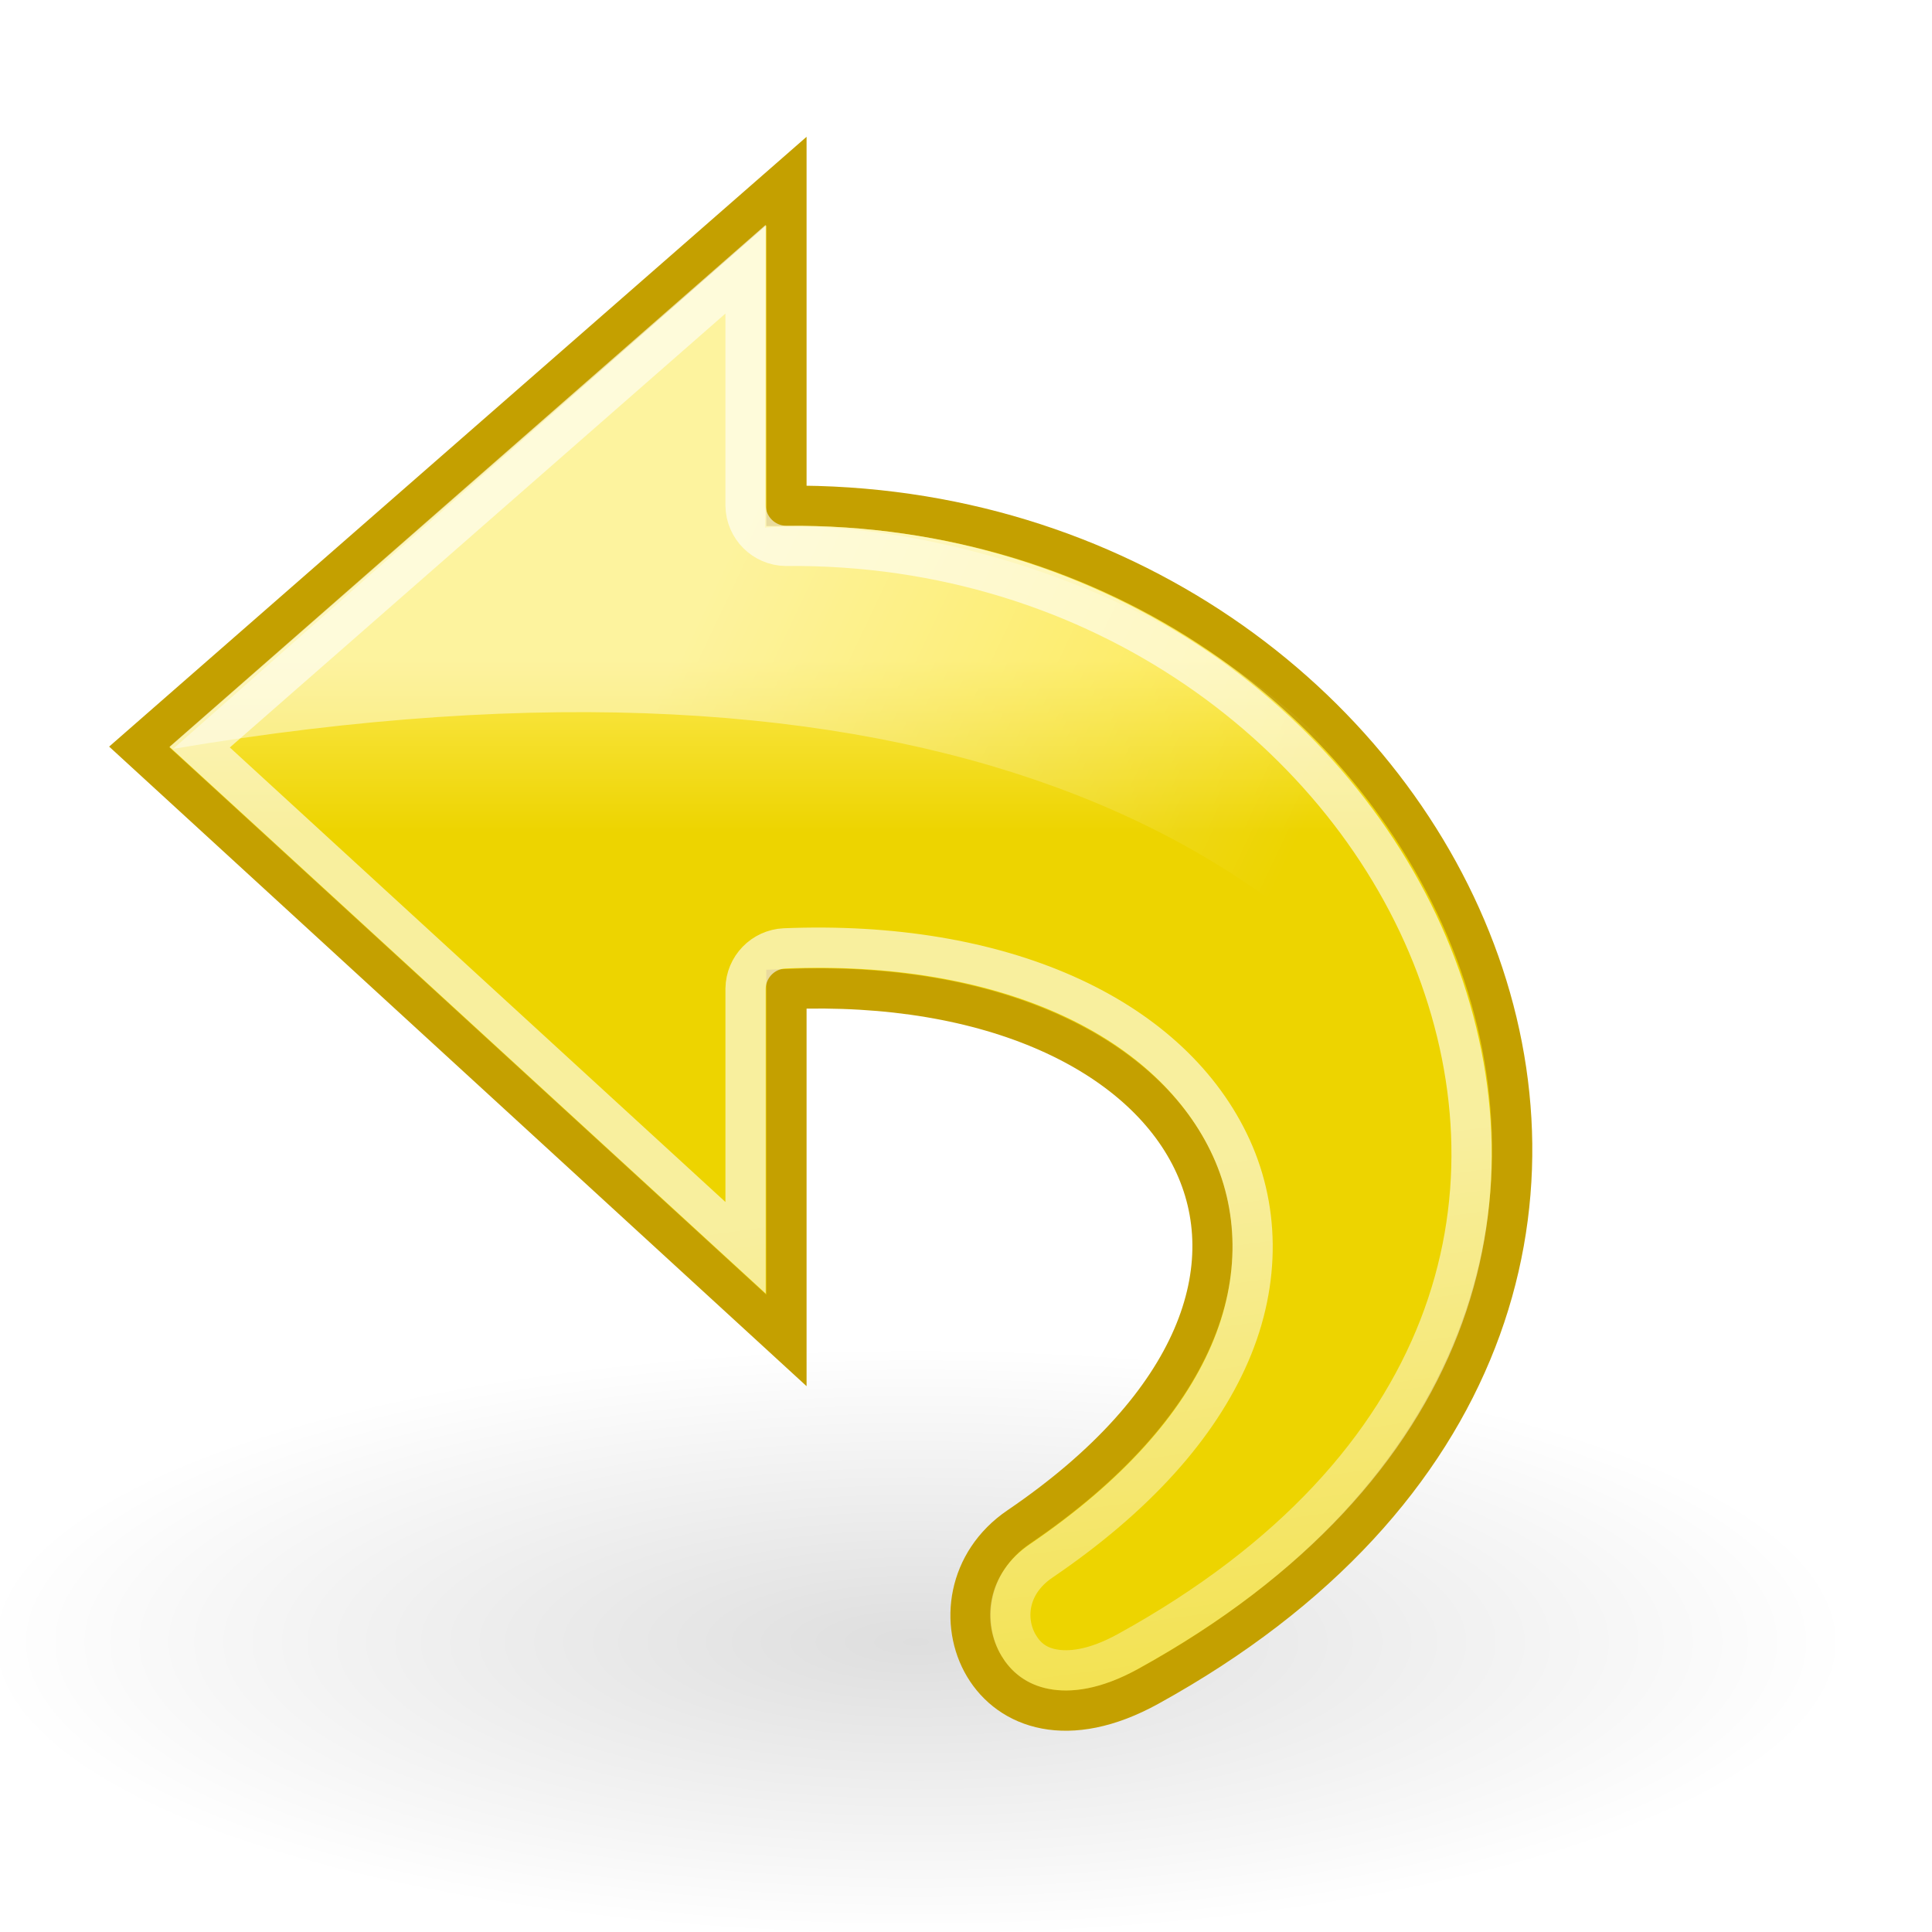
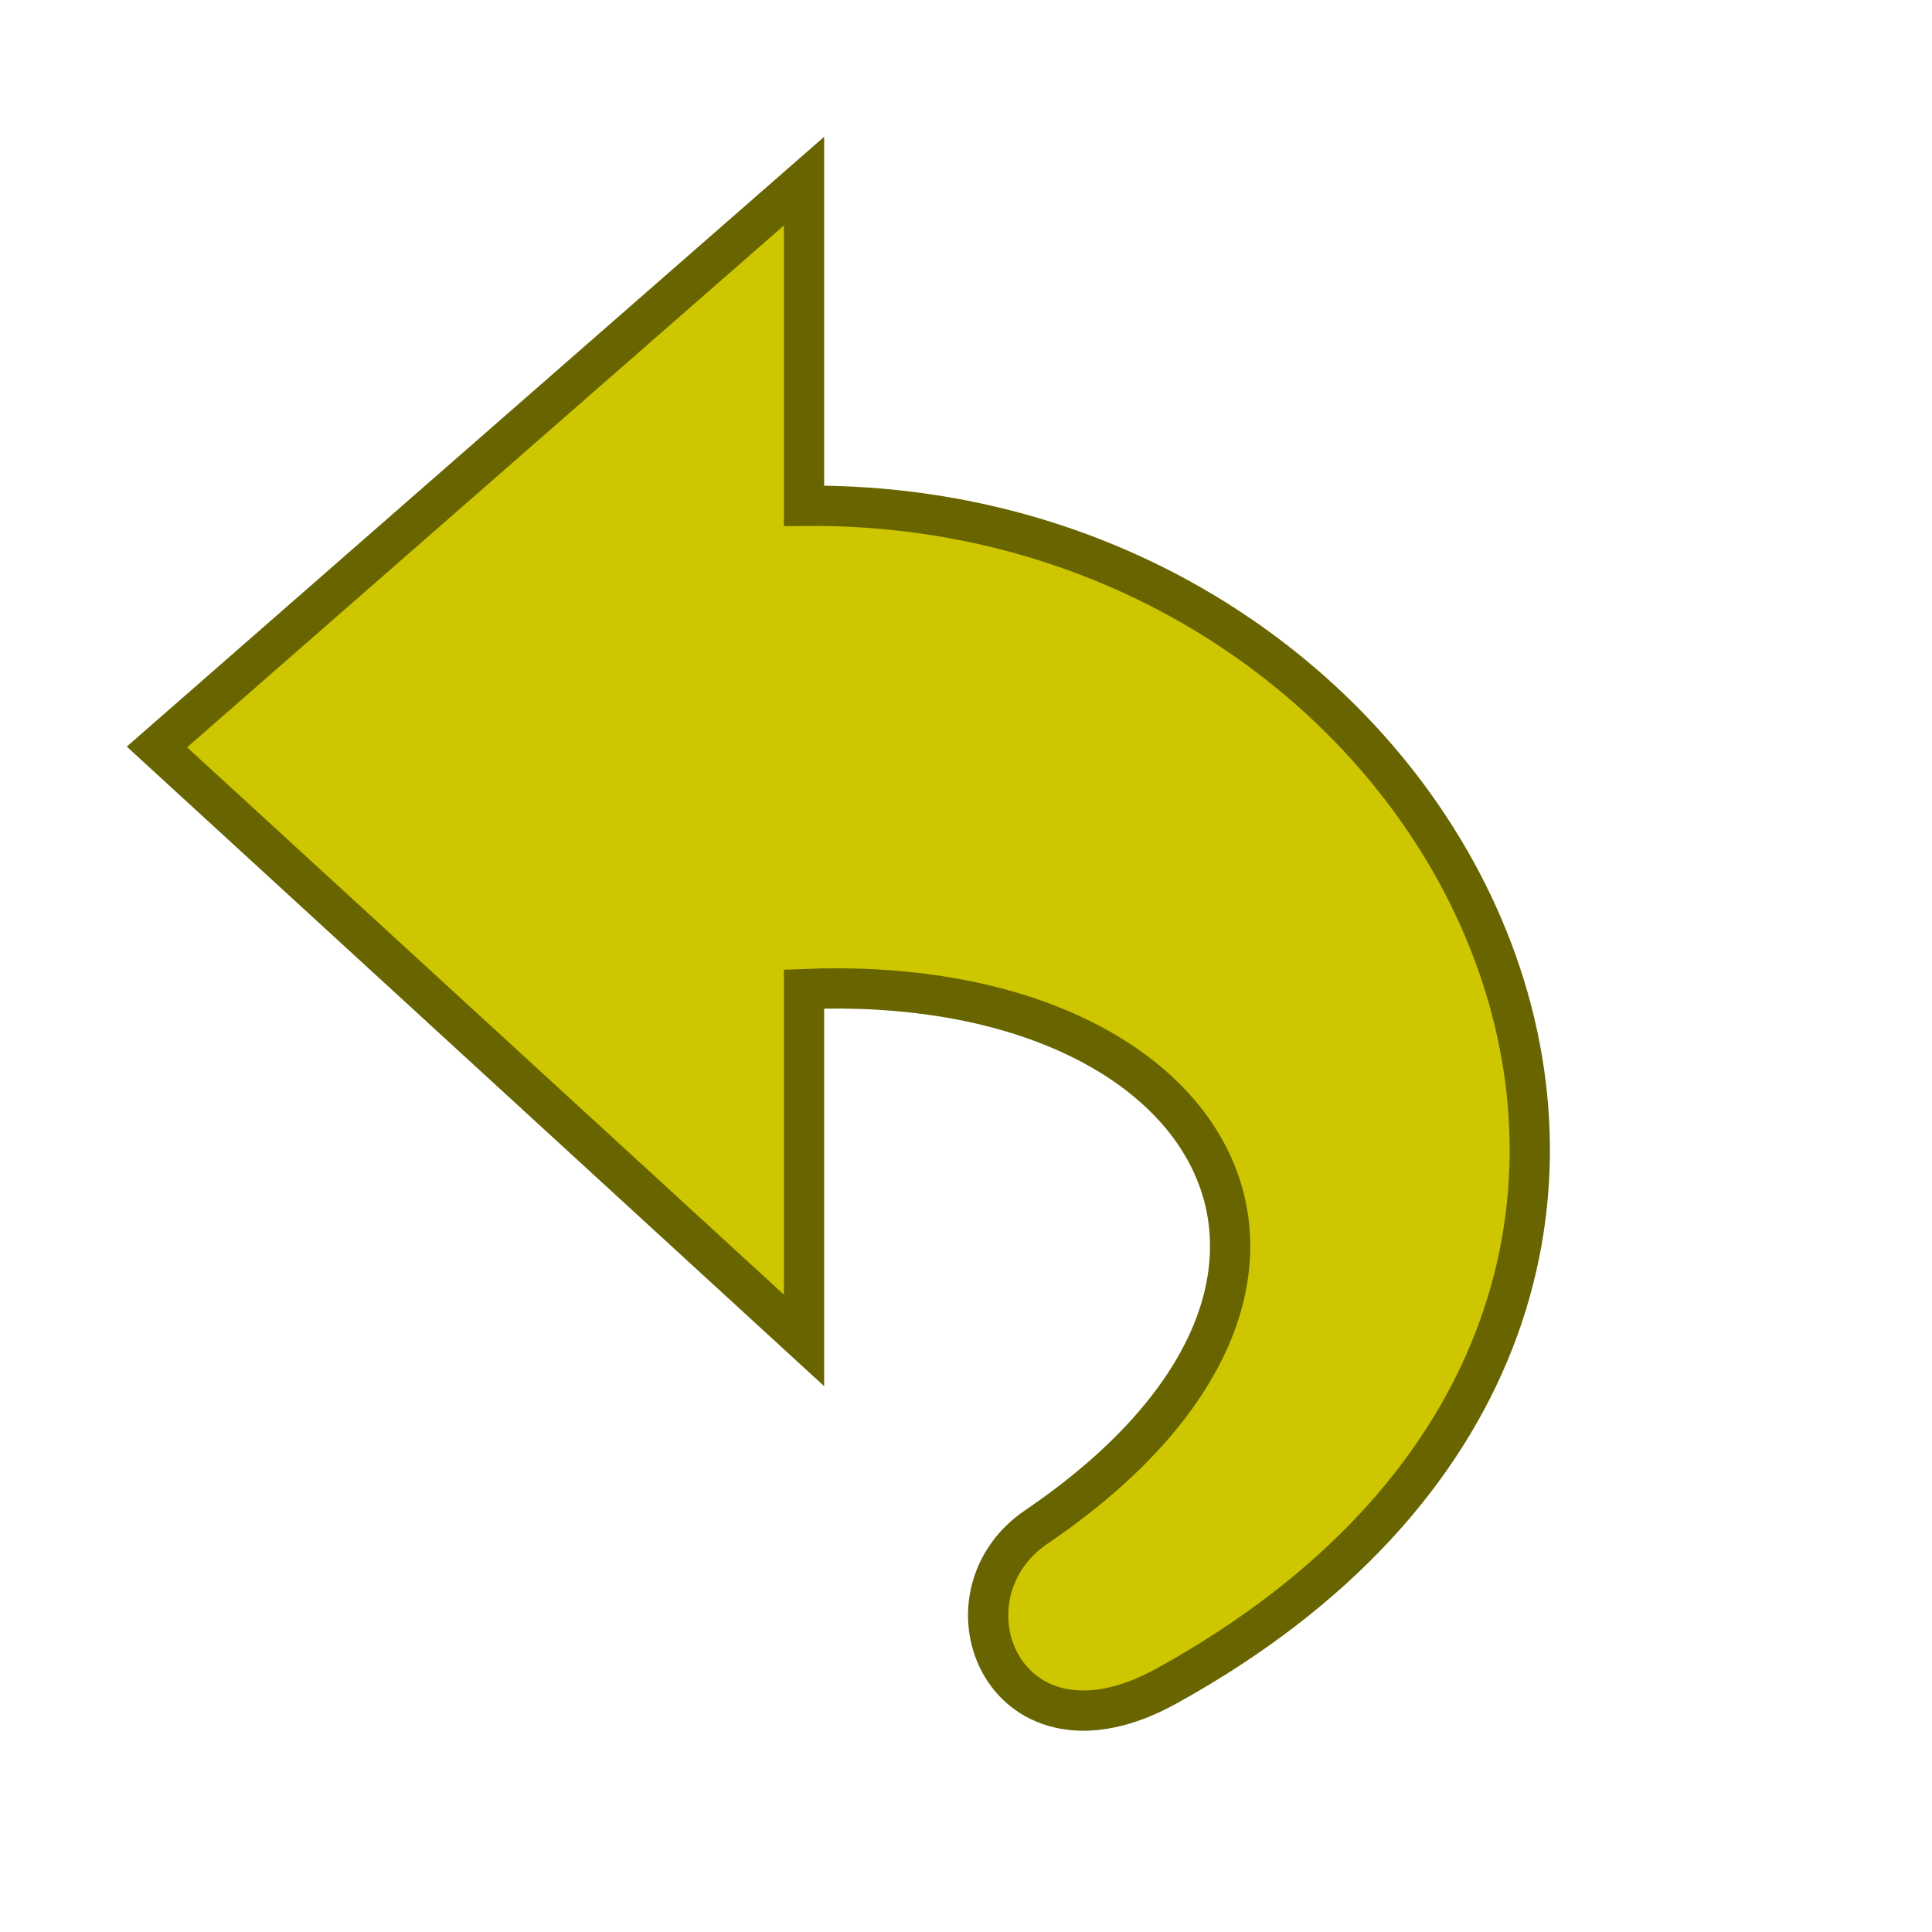
<svg xmlns="http://www.w3.org/2000/svg" xmlns:xlink="http://www.w3.org/1999/xlink" width="48" height="48" id="svg11300" version="1.0">
  <defs id="defs3">
-     <linearGradient id="linearGradient2790">
-       <stop id="stop2792" offset="0" style="stop-color:#edd400;stop-opacity:1" />
-       <stop id="stop2794" offset="1" style="stop-color:#fce94f;stop-opacity:1" />
+     <linearGradient id="linearGradient1913">
+       <stop style="stop-color:#73d216;stop-opacity:1" offset="0" id="stop1915" />
+       <stop style="stop-color:#8ae234;stop-opacity:1" offset="1" id="stop1917" />
    </linearGradient>
    <linearGradient id="linearGradient5891">
      <stop style="stop-color:#ffffff;stop-opacity:1;" offset="0" id="stop5893" />
      <stop style="stop-color:#ffffff;stop-opacity:0;" offset="1" id="stop5895" />
    </linearGradient>
    <linearGradient id="linearGradient5132">
      <stop style="stop-color:white;stop-opacity:1;" offset="0" id="stop5134" />
      <stop style="stop-color:white;stop-opacity:0;" offset="1" id="stop5136" />
    </linearGradient>
    <linearGradient id="linearGradient8662">
      <stop style="stop-color:#000000;stop-opacity:1;" offset="0" id="stop8664" />
      <stop style="stop-color:#000000;stop-opacity:0;" offset="1" id="stop8666" />
    </linearGradient>
-     <radialGradient xlink:href="#linearGradient8662" id="radialGradient2782" gradientUnits="userSpaceOnUse" gradientTransform="matrix(1,0,0,0.536723,0,16.87306)" cx="24.837" cy="36.421" fx="24.837" fy="36.421" r="15.645" />
-     <linearGradient xlink:href="#linearGradient2790" id="linearGradient2784" gradientUnits="userSpaceOnUse" x1="25.446" y1="20.688" x2="25.446" y2="16.375" />
-     <linearGradient xlink:href="#linearGradient5132" id="linearGradient2786" gradientUnits="userSpaceOnUse" x1="21.677" y1="29.705" x2="18.072" y2="55.692" />
-     <linearGradient xlink:href="#linearGradient5891" id="linearGradient2788" gradientUnits="userSpaceOnUse" gradientTransform="matrix(-1.430635,0,0,1.430157,50.64595,2.354766)" x1="15.457" y1="8.734" x2="25.561" y2="13.526" />
+     <radialGradient xlink:href="#linearGradient8662" id="radialGradient8668" cx="24.837" cy="36.421" fx="24.837" fy="36.421" r="15.645" gradientTransform="matrix(1,0,0,0.536723,0,16.87306)" gradientUnits="userSpaceOnUse" />
+     <linearGradient xlink:href="#linearGradient5132" id="linearGradient5138" x1="21.552" y1="29.205" x2="18.072" y2="55.692" gradientUnits="userSpaceOnUse" gradientTransform="matrix(-1,0,0,1,46.3986,0)" />
+     <linearGradient xlink:href="#linearGradient5891" id="linearGradient5897" x1="15.457" y1="8.734" x2="25.561" y2="13.526" gradientUnits="userSpaceOnUse" gradientTransform="matrix(1.430635,0,0,1.430157,-4.247352,2.354766)" />
  </defs>
  <g id="layer1">
-     <g id="g2776" transform="matrix(-1,0,0,1,45.9611,0)">
-       <path style="opacity:0.13;color:black;fill:url(#radialGradient2782);fill-opacity:1;fill-rule:evenodd;stroke:none;stroke-width:1;stroke-linecap:butt;stroke-linejoin:miter;marker:none;marker-start:none;marker-mid:none;marker-end:none;stroke-miterlimit:10;stroke-dasharray:none;stroke-dashoffset:0;stroke-opacity:1;visibility:visible;display:inline;overflow:visible" id="path8660" d="M 40.482 36.421 A 15.645 8.397 0 1 1  9.192,36.421 A 15.645 8.397 0 1 1  40.482 36.421 z" transform="matrix(1.47967,0,0,-0.872353,-13.55145,72.5668)" />
-       <path id="path1432" d="M 17.425,41.893 C 0.284,32.442 9.936,12.409 26.422,12.566 L 26.422,4.5 L 42.5,18.558 L 26.422,33.302 C 26.422,33.302 26.422,24.573 26.422,24.573 C 16.188,24.157 11.681,31.84 20.65,37.936 C 23.217,39.681 21.439,44.107 17.425,41.893 z " style="opacity:1;color:black;fill:url(#linearGradient2784);fill-opacity:1;fill-rule:nonzero;stroke:#c4a000;stroke-width:1;stroke-linecap:butt;stroke-linejoin:miter;marker:none;marker-start:none;marker-mid:none;marker-end:none;stroke-miterlimit:4;stroke-dasharray:none;stroke-dashoffset:0;stroke-opacity:1;visibility:visible;display:block;overflow:visible" />
-       <path id="path4247" d="M 27.438,6.688 L 27.438,12.562 C 27.429,13.111 26.986,13.554 26.438,13.562 C 18.608,13.488 12.455,18.244 10.281,24 C 8.107,29.756 9.703,36.491 17.938,41.031 C 18.788,41.5 19.403,41.547 19.812,41.469 C 20.222,41.391 20.48,41.172 20.656,40.875 C 21.009,40.282 20.956,39.368 20.094,38.781 C 17.737,37.179 16.185,35.43 15.406,33.625 C 14.628,31.82 14.666,29.953 15.438,28.375 C 16.98,25.22 21.092,23.344 26.469,23.562 C 27.005,23.587 27.43,24.025 27.438,24.562 C 27.438,24.562 27.438,28.497 27.438,31 L 41,18.562 L 27.438,6.688 z " style="opacity:0.618;color:black;fill:none;fill-opacity:1;fill-rule:nonzero;stroke:url(#linearGradient2786);stroke-width:1;stroke-linecap:butt;stroke-linejoin:miter;marker:none;marker-start:none;marker-mid:none;marker-end:none;stroke-miterlimit:4;stroke-dashoffset:0;stroke-opacity:1;visibility:visible;display:block;overflow:visible" />
-       <path id="path4920" d="M 41.66,18.605 C 23.11,15.475 12.765,20.755 8.865,29.041 C 8.711,16.398 21.828,12.721 26.955,13.109 L 26.939,5.602 L 41.66,18.605 z " style="opacity:0.45;fill:url(#linearGradient2788);fill-opacity:1;fill-rule:evenodd;stroke:none;stroke-width:1px;stroke-linecap:butt;stroke-linejoin:miter;stroke-opacity:1" />
-     </g>
+     <path style="opacity:1;fill:#cdc600;fill-opacity:1;fill-rule:nonzero;stroke:#686400;stroke-width:1;stroke-linecap:butt;stroke-linejoin:miter;marker:none;marker-start:none;marker-mid:none;marker-end:none;stroke-miterlimit:4;stroke-dasharray:none;stroke-dashoffset:0;stroke-opacity:1;visibility:visible;display:block;overflow:visible" d="M 28.974,41.893 C 46.115,32.442 36.463,12.409 19.976,12.566 L 19.976,4.5 L 3.899,18.558 L 19.976,33.302 C 19.976,33.302 19.976,24.573 19.976,24.573 C 30.211,24.157 34.718,31.84 25.749,37.936 C 23.181,39.681 24.96,44.107 28.974,41.893 z" id="path1432" />
  </g>
</svg>
